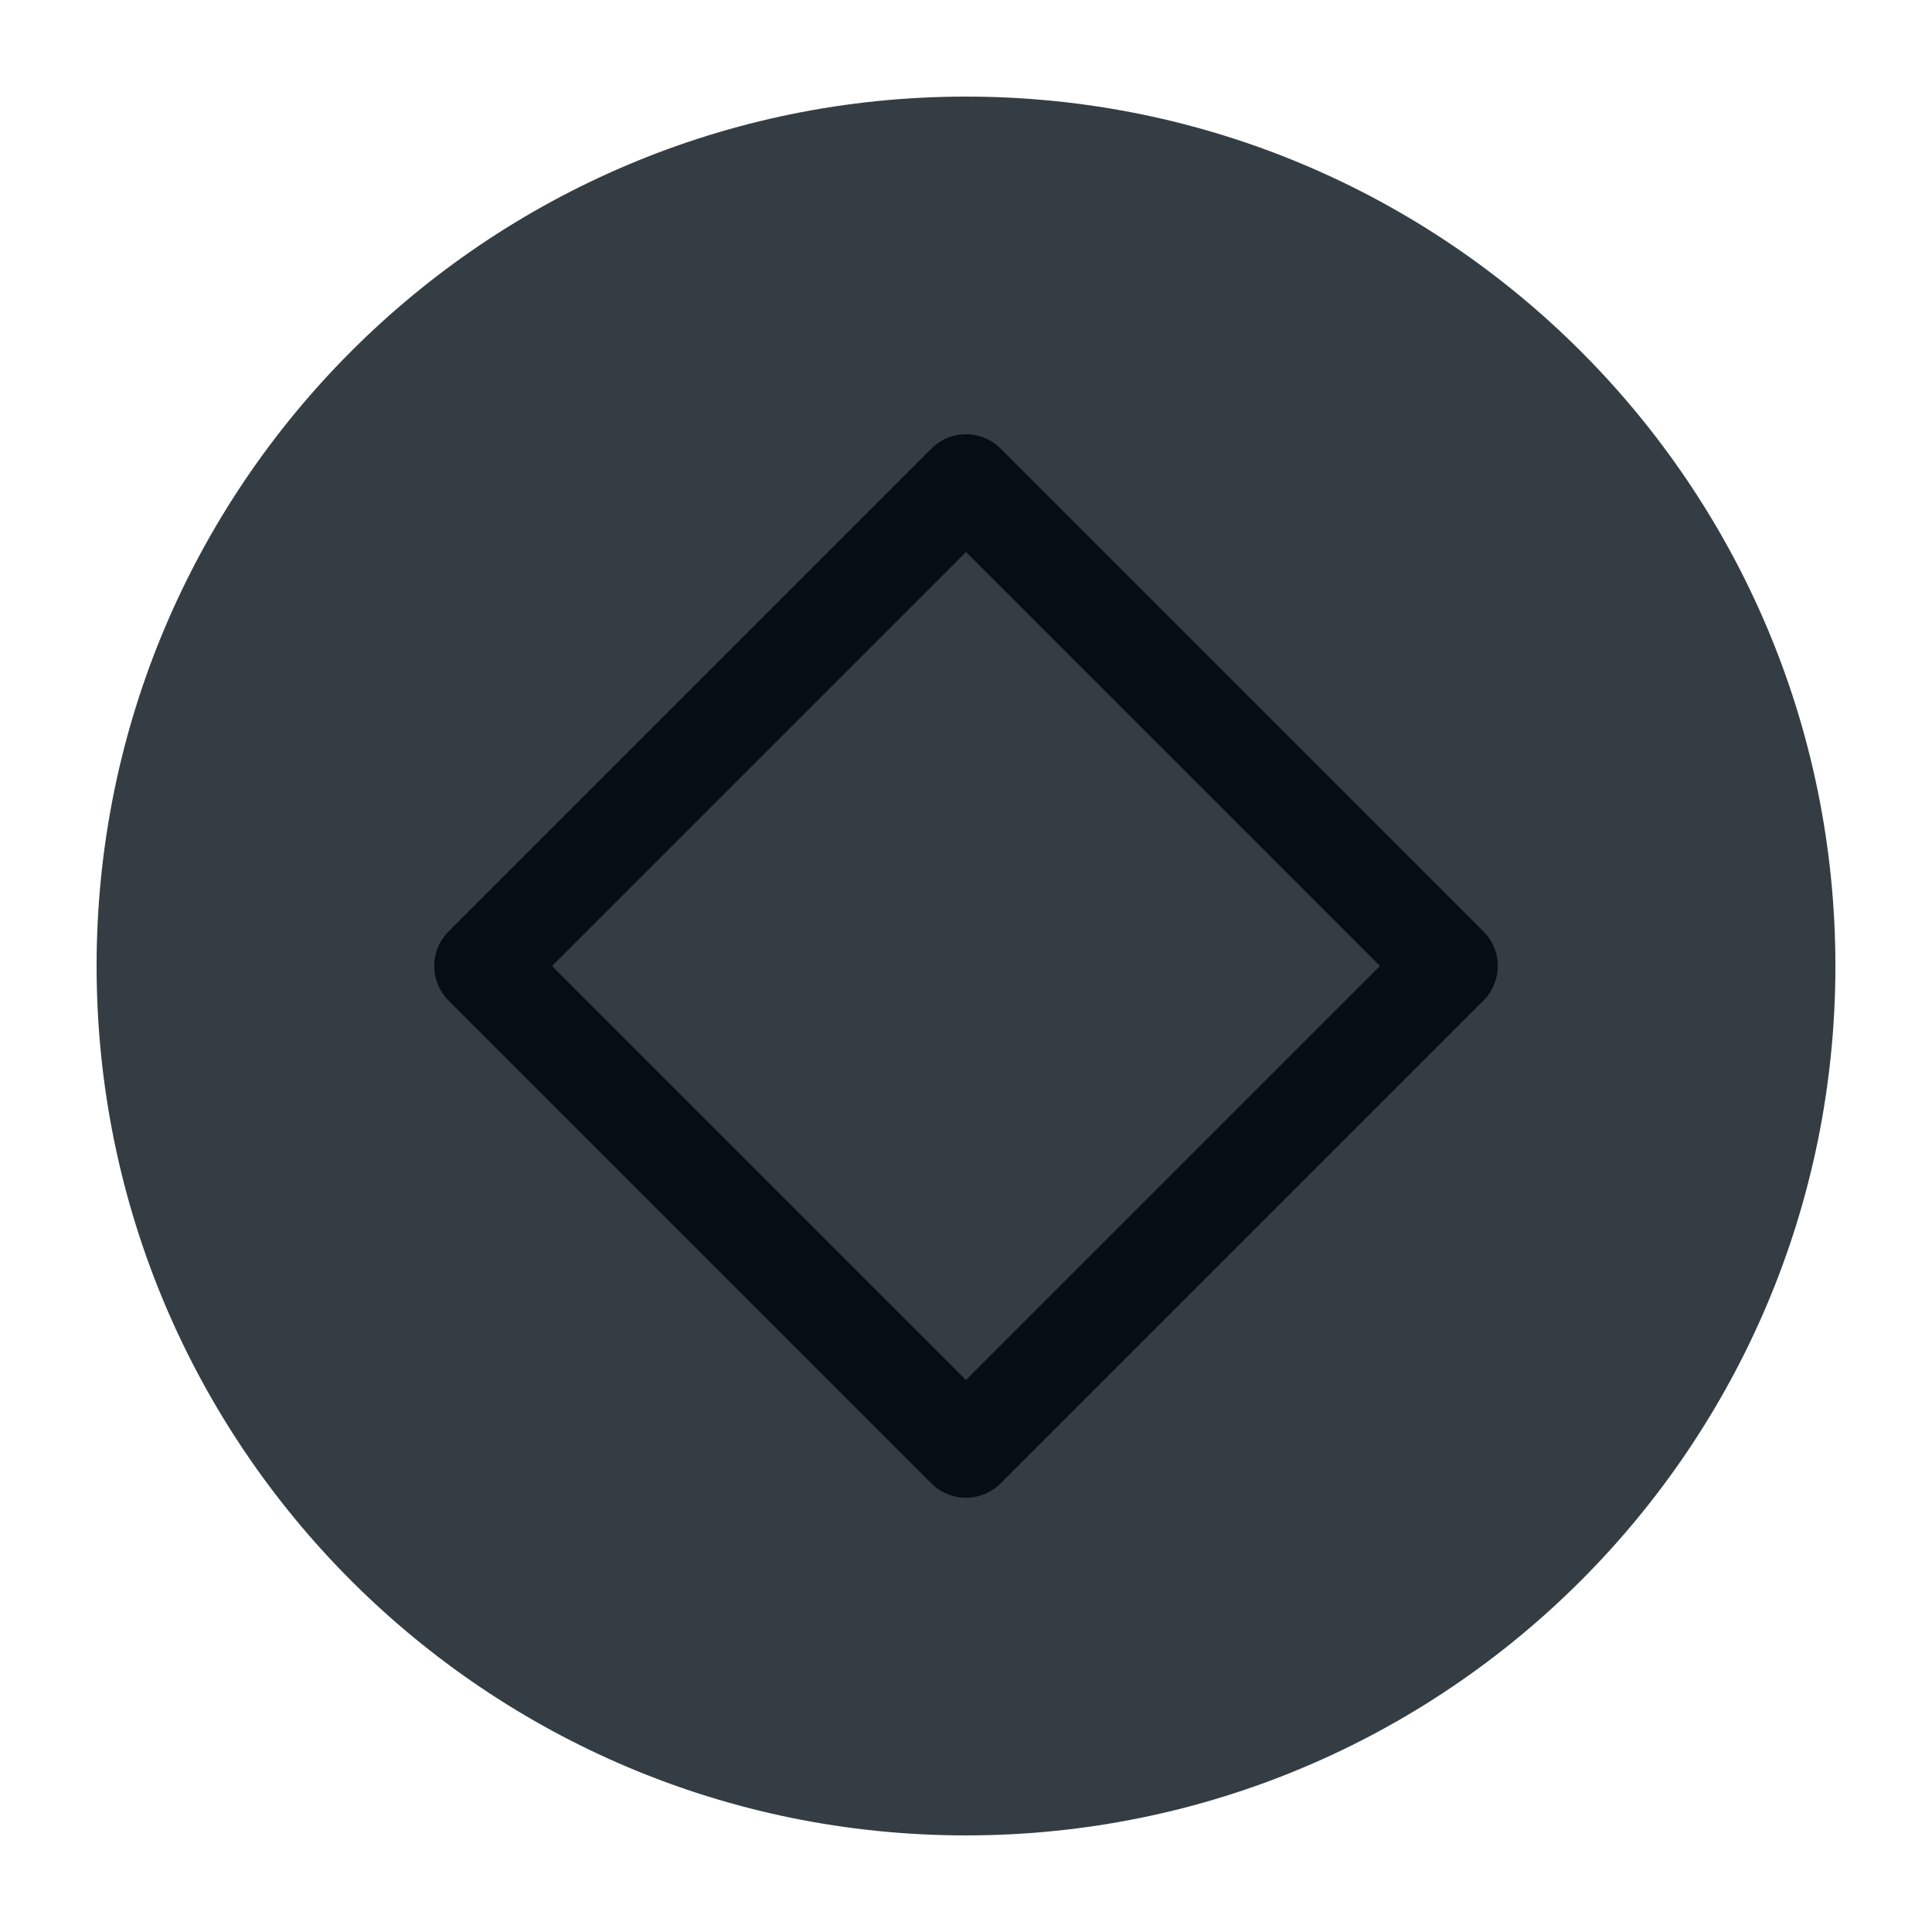
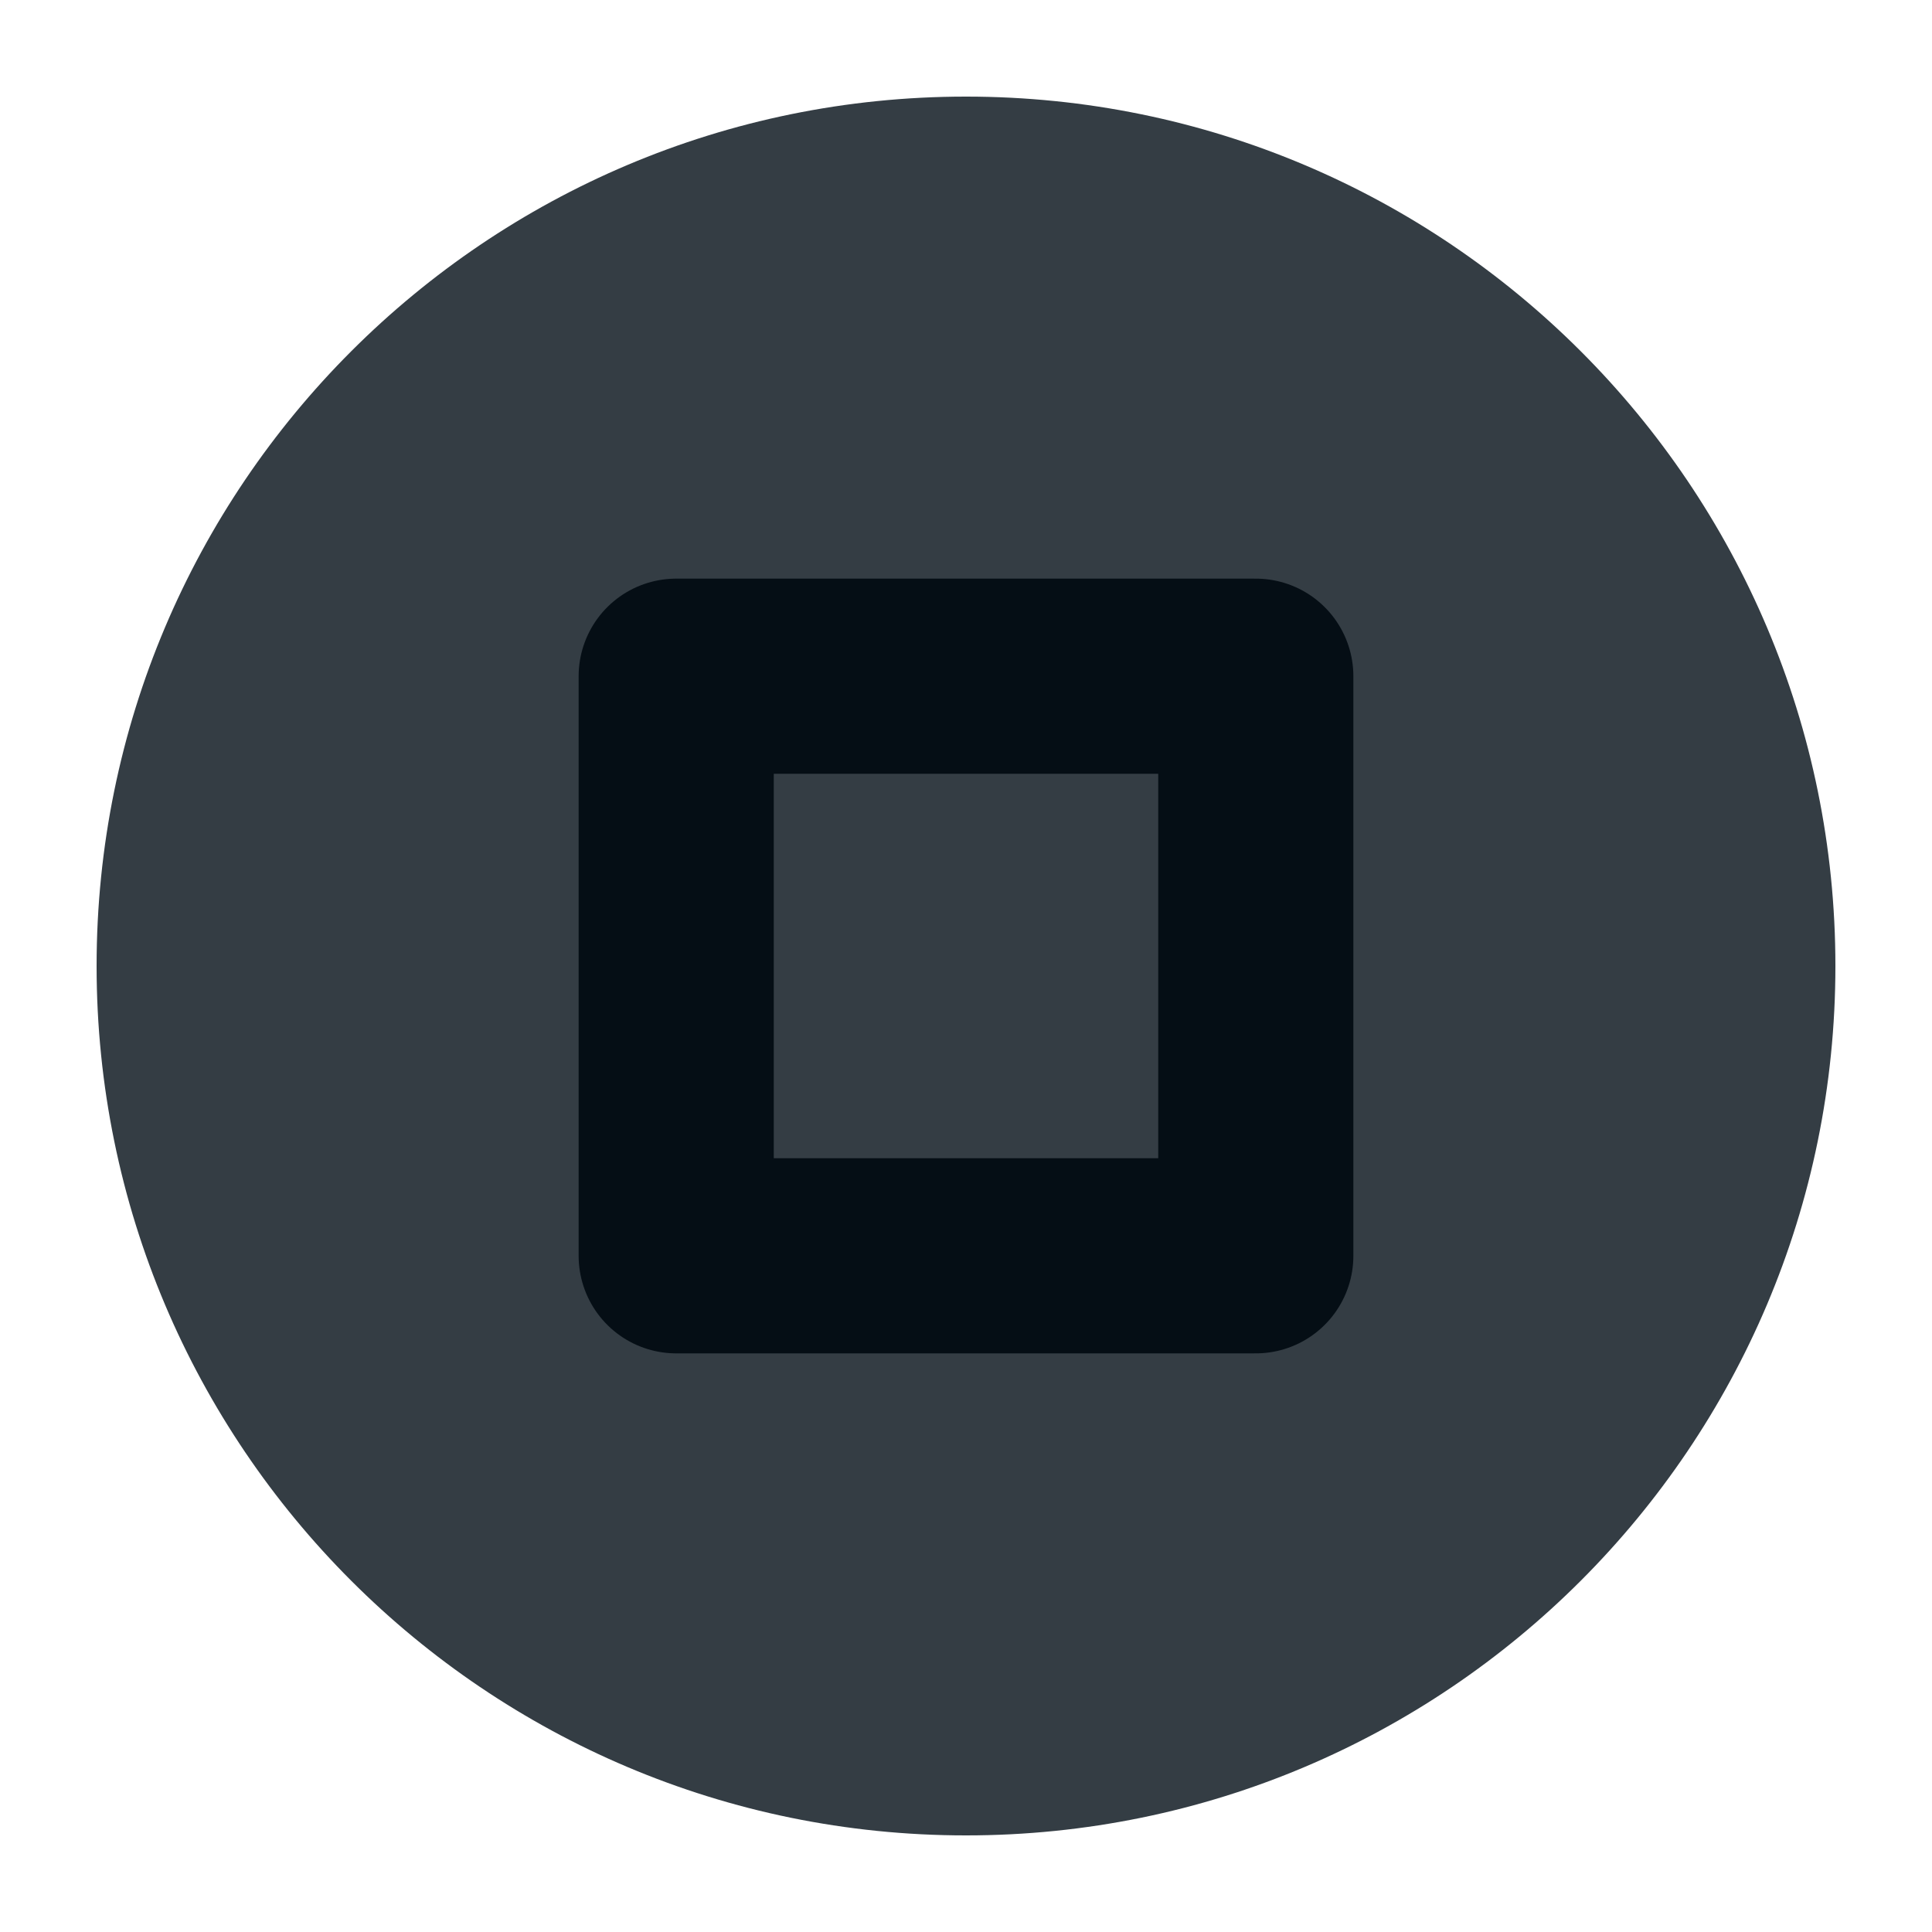
<svg xmlns="http://www.w3.org/2000/svg" viewBox="0 0 50 50" version="1.2" baseProfile="tiny">
  <defs>
</defs>
  <g fill="none" stroke="black" stroke-width="1" fill-rule="evenodd" stroke-linecap="square" stroke-linejoin="bevel">
-     <g fill="#343d44" fill-opacity="1" stroke="none" transform="matrix(2.5,0,0,2.5,2.5,2.5)" font-family="IosevkaTermSlab Nerd Font" font-size="14" font-weight="400" font-style="normal">
+     <g fill="#343d44" fill-opacity="1" stroke="none" transform="matrix(2.5,0,0,2.5,2.5,2.5)" font-family="Noto Sans" font-size="10" font-weight="400" font-style="normal">
      <circle cx="9" cy="9" r="9" />
    </g>
-     <g fill="none" stroke="#050e15" stroke-opacity="1" stroke-width="1.01" stroke-linecap="round" stroke-linejoin="round" transform="matrix(2.5,0,0,2.5,2.5,2.5)" font-family="IosevkaTermSlab Nerd Font" font-size="14" font-weight="400" font-style="normal">
-       <path vector-effect="none" fill-rule="evenodd" d="M4,9 L9,4 L14,9 L9,14 L4,9" />
+     <g fill="none" stroke="#050e15" stroke-opacity="1" stroke-width="2.02" stroke-linecap="round" stroke-linejoin="round" transform="matrix(2.5,0,0,2.5,2.5,2.5)" font-family="Noto Sans" font-size="10" font-weight="400" font-style="normal">
+       <path vector-effect="none" fill-rule="evenodd" d="M6,6 L6,12 L12,12 L12,6 L6,6" />
    </g>
-     <g fill="none" stroke="#000000" stroke-opacity="1" stroke-width="1" stroke-linecap="square" stroke-linejoin="bevel" transform="matrix(1,0,0,1,0,0)" font-family="IosevkaTermSlab Nerd Font" font-size="14" font-weight="400" font-style="normal">
+     <g fill="none" stroke="#000000" stroke-opacity="1" stroke-width="1" stroke-linecap="square" stroke-linejoin="bevel" transform="matrix(1,0,0,1,0,0)" font-family="Noto Sans" font-size="10" font-weight="400" font-style="normal">
</g>
  </g>
</svg>
